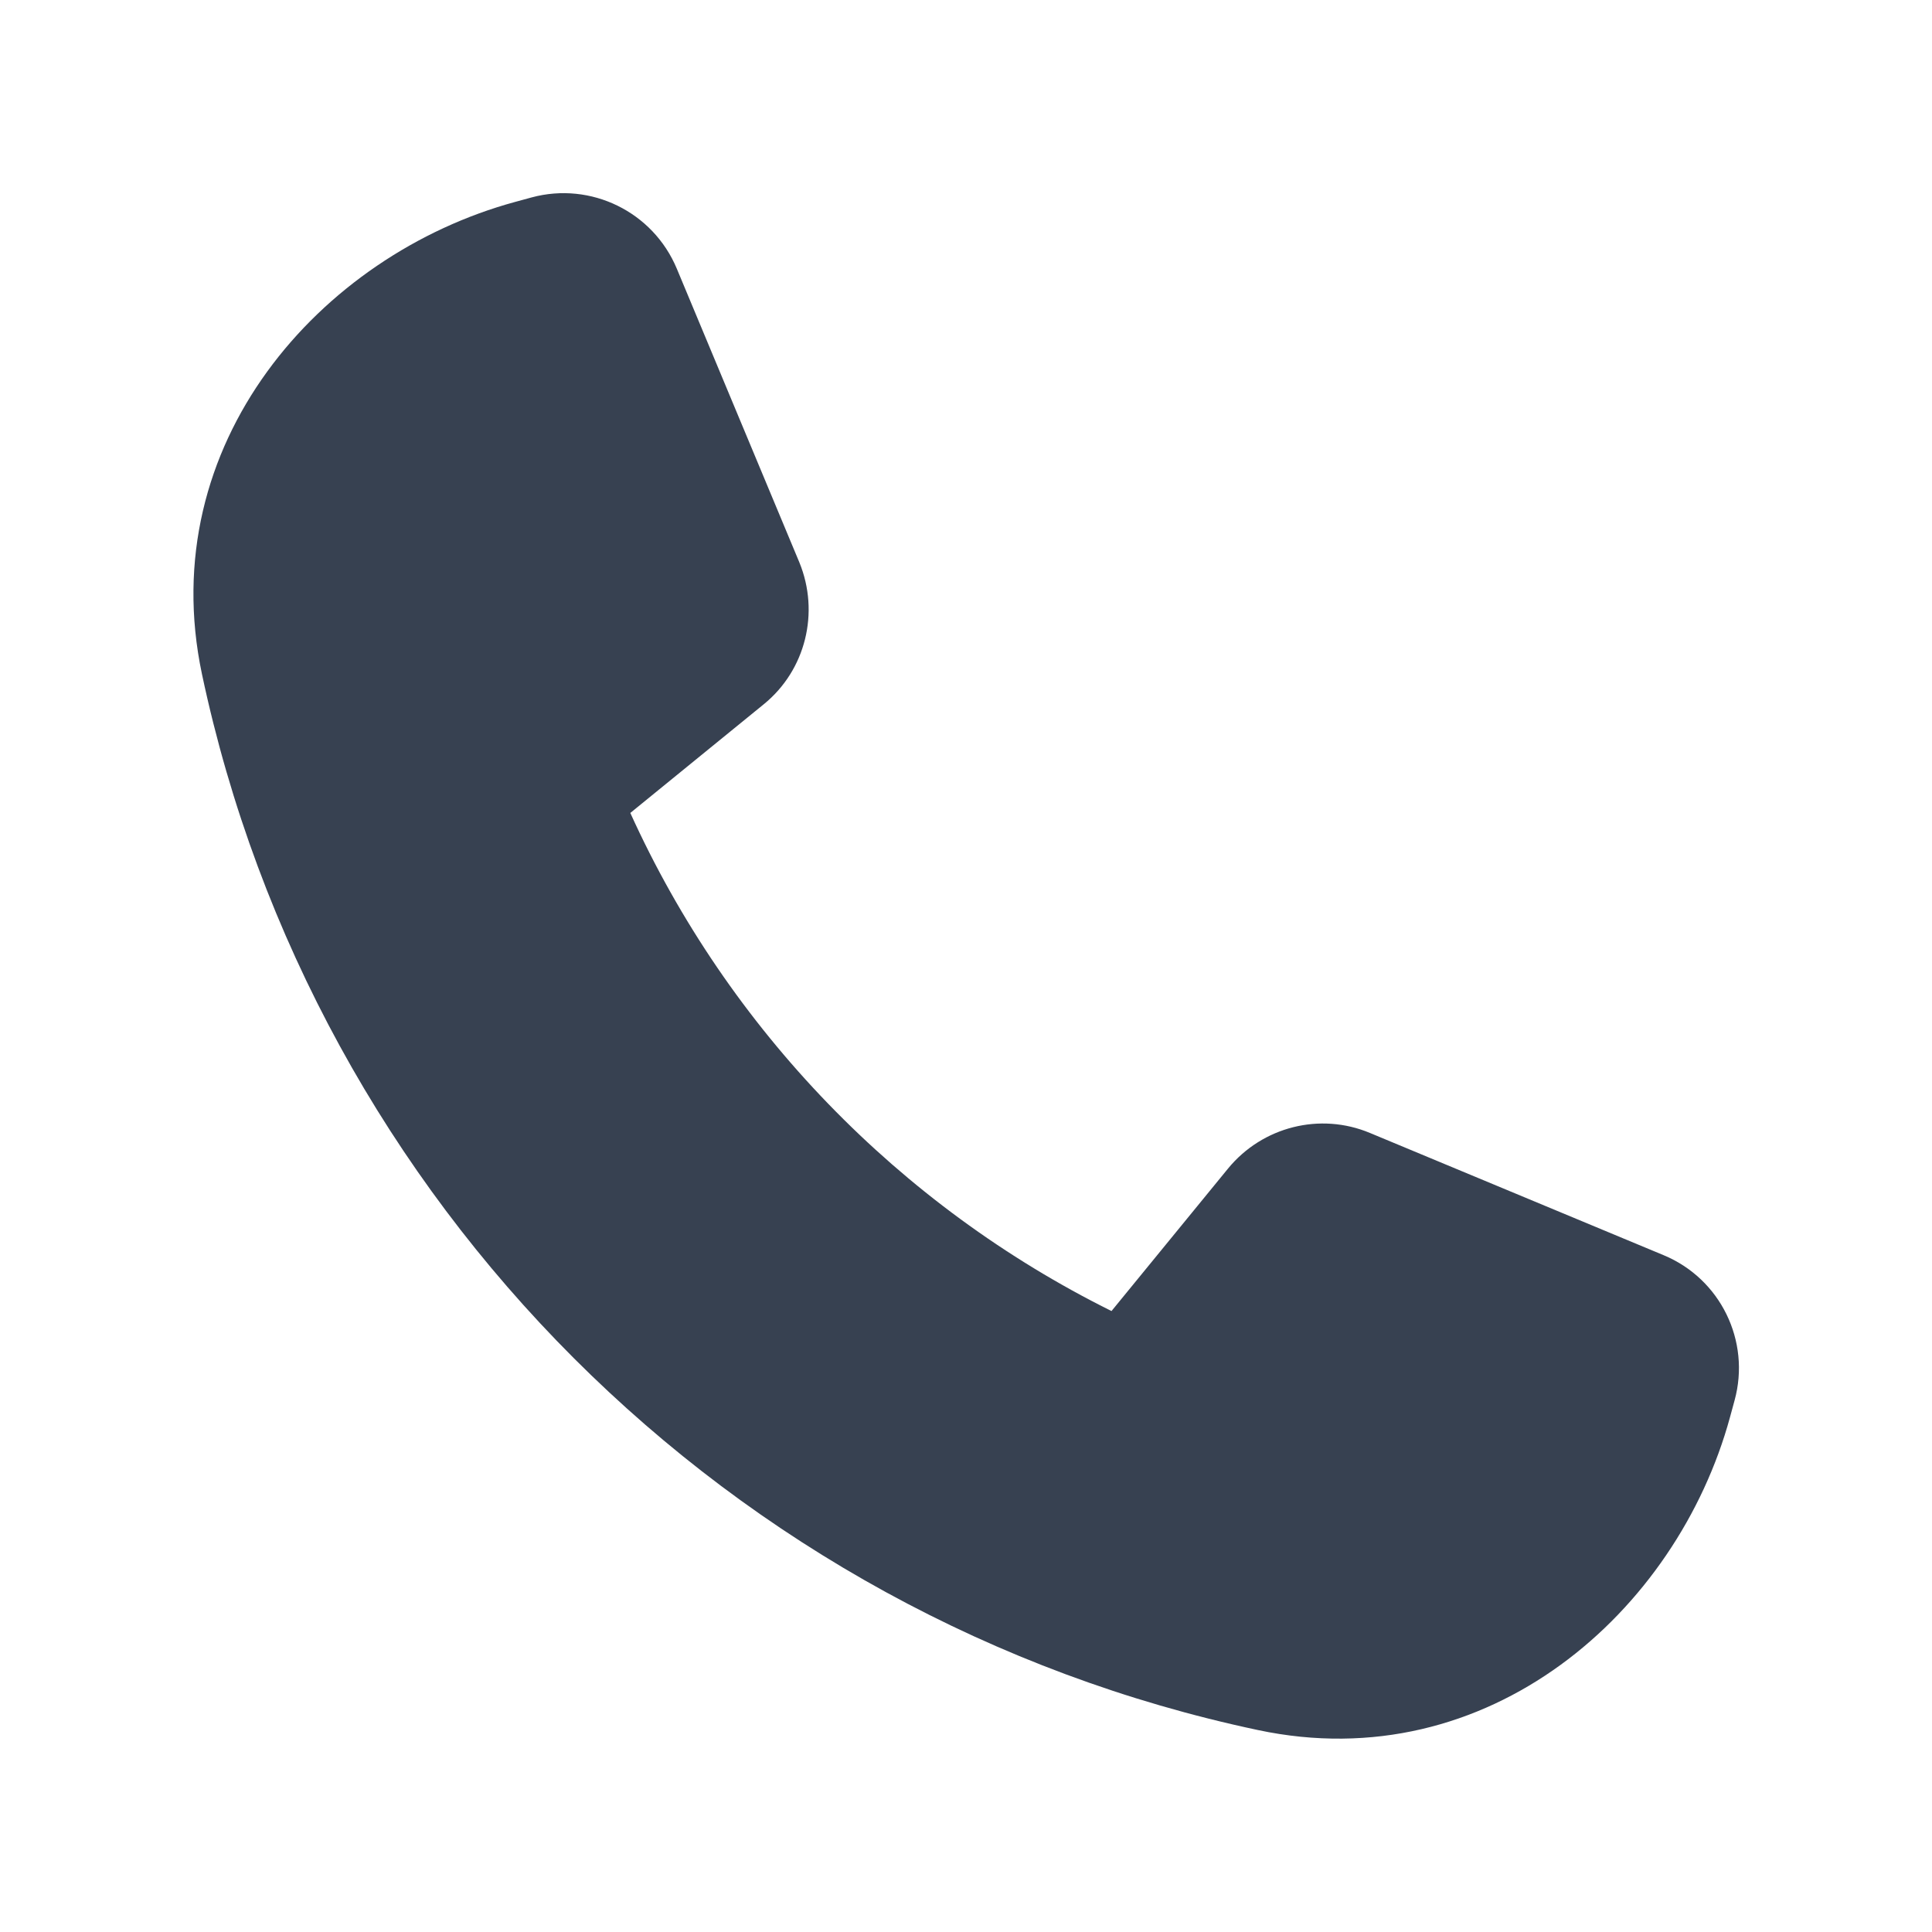
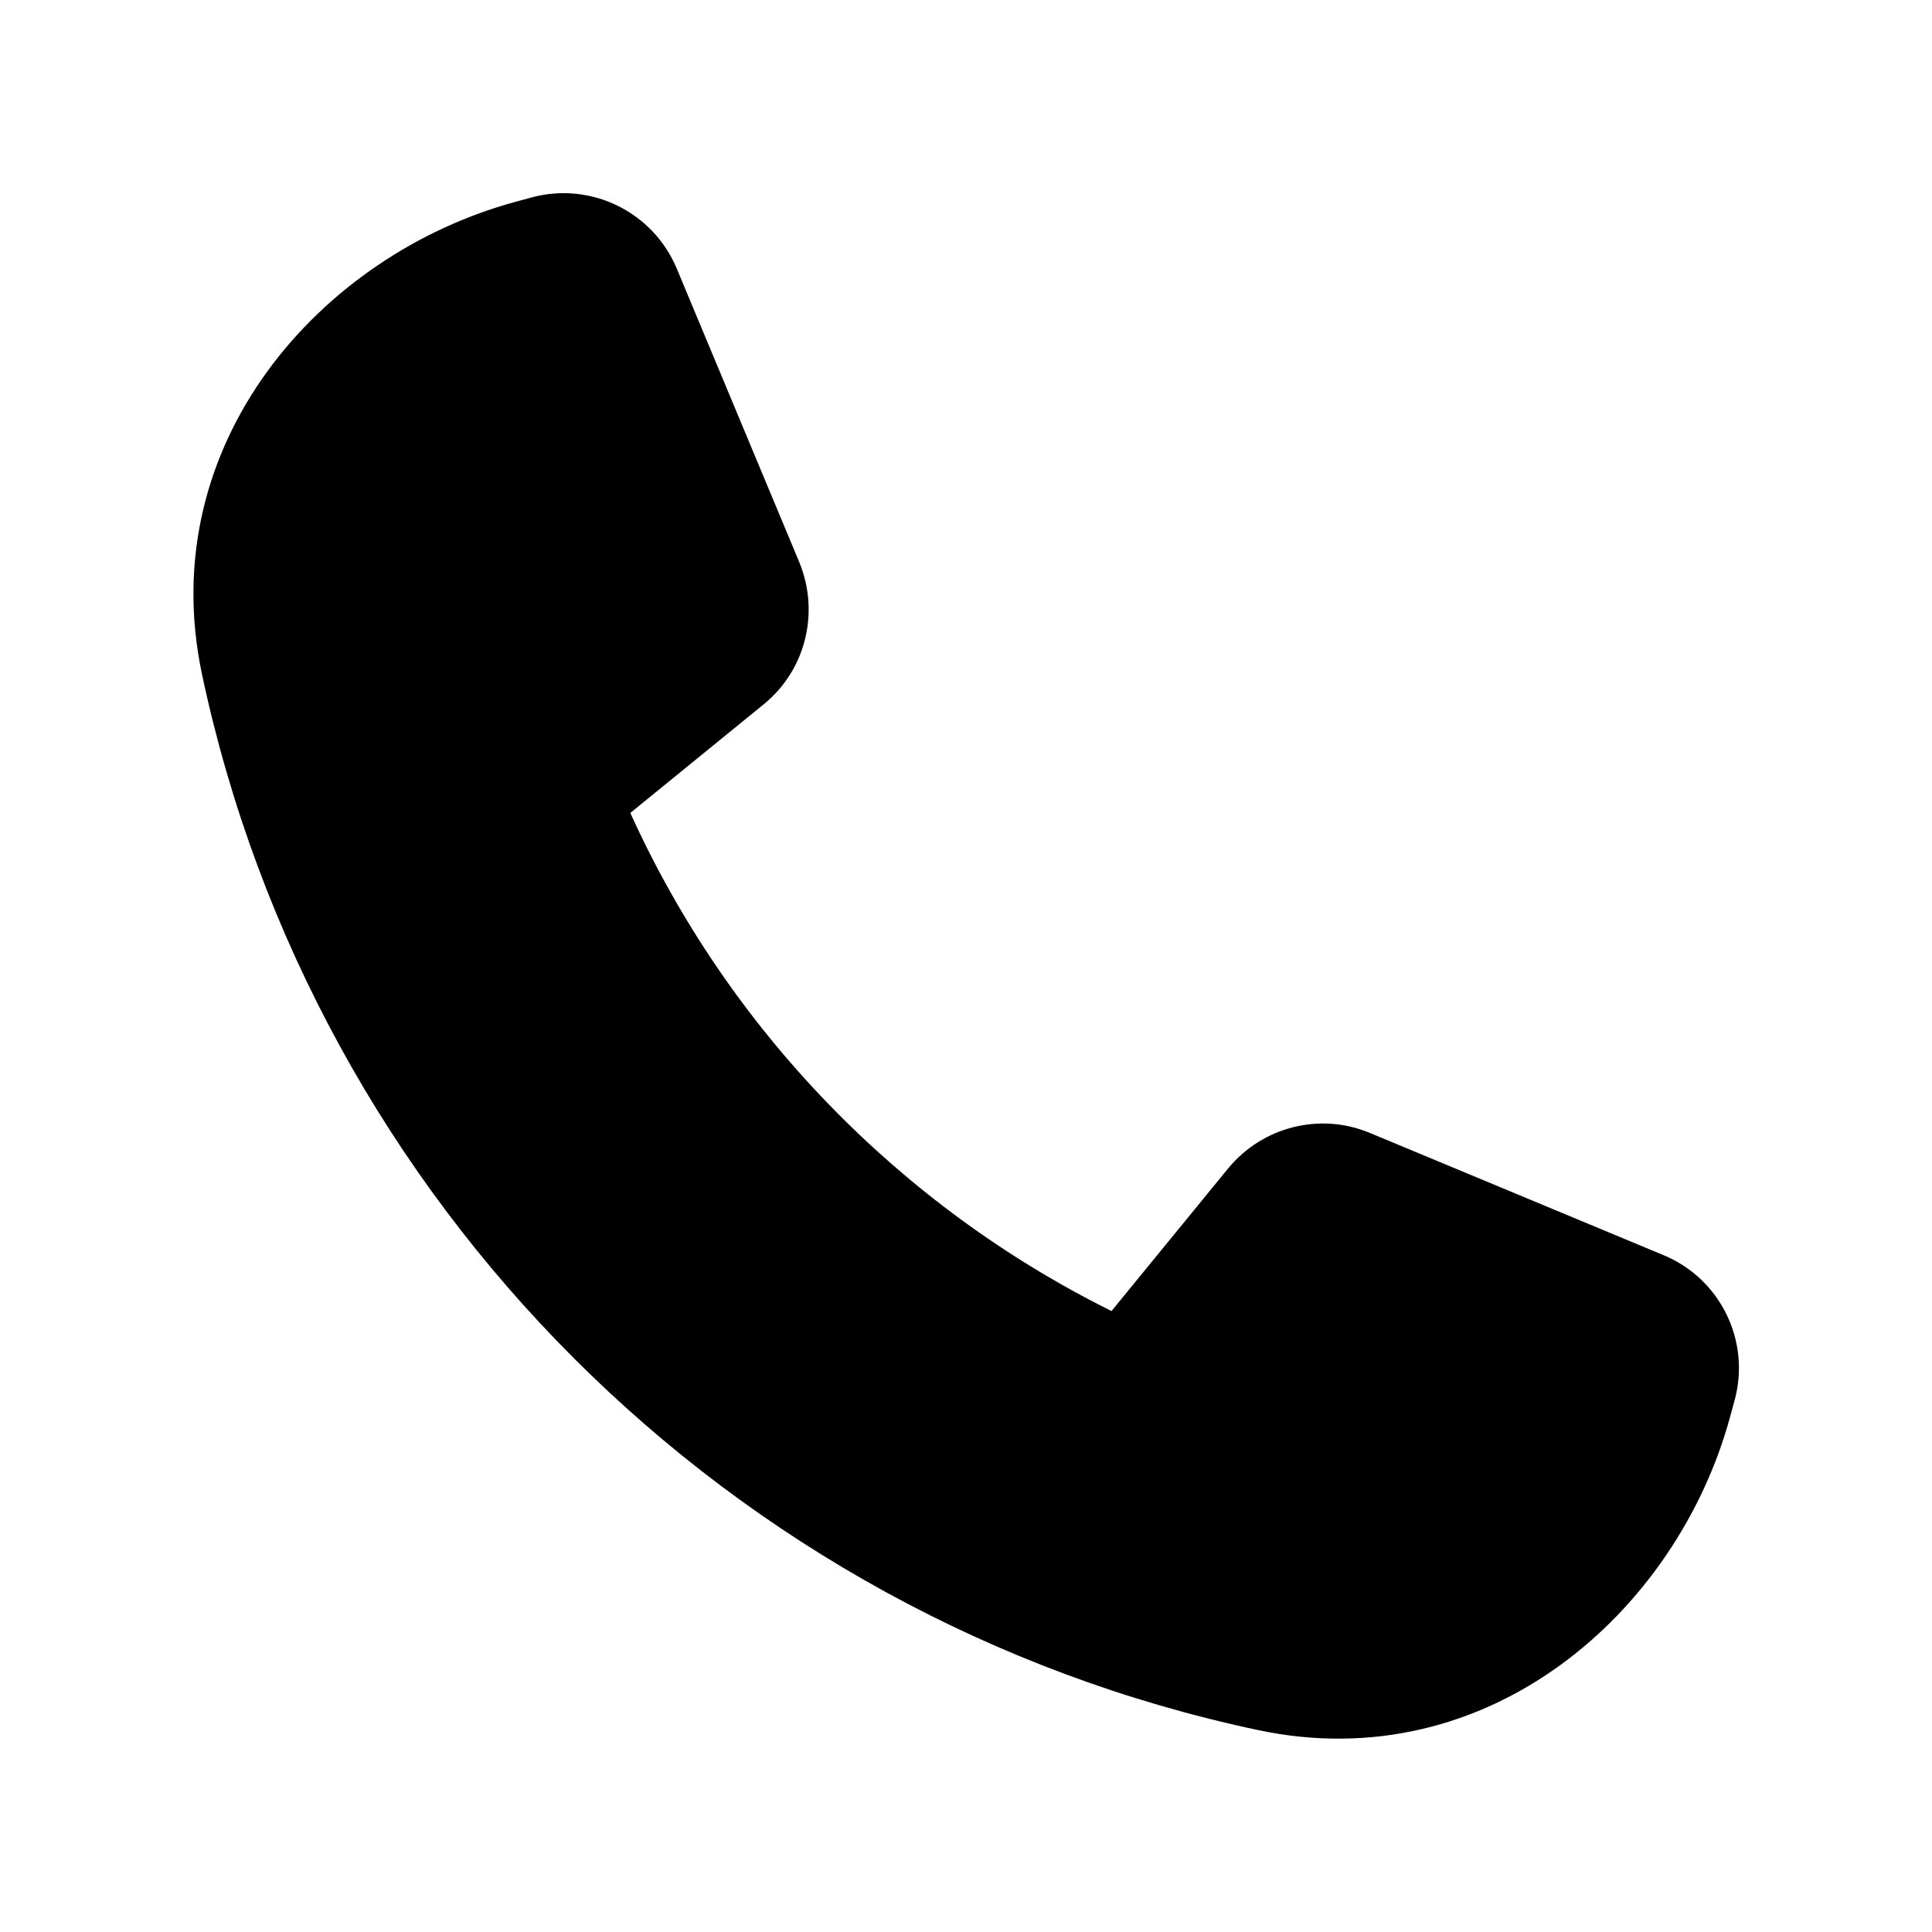
<svg xmlns="http://www.w3.org/2000/svg" id="Layer_1" width="640" height="640" version="1.1" viewBox="0 0 640 640">
  <defs>
    <style>
      .st0 {
-         fill: #374151;
+         fill="currentColor" stroke="currentColor"
      }
    </style>
  </defs>
  <path class="st0" d="M224.2,89c-7.9-18.9-28.5-28.9-48.1-23.6l-5.5,1.5c-64.6,17.6-119.8,80.2-103.7,156.4,37.1,175,174.8,312.7,349.8,349.8,76.3,16.2,138.8-39.1,156.4-103.7l1.5-5.5c5.4-19.7-4.7-40.3-23.5-48.1l-97.3-40.5c-16.5-6.9-35.6-2.1-47,11.8l-38.6,47.2c-70.3-34.9-126.9-93.3-159.4-165l44.2-36c13.9-11.3,18.6-30.4,11.8-47l-40.6-97.3Z" />
</svg>
